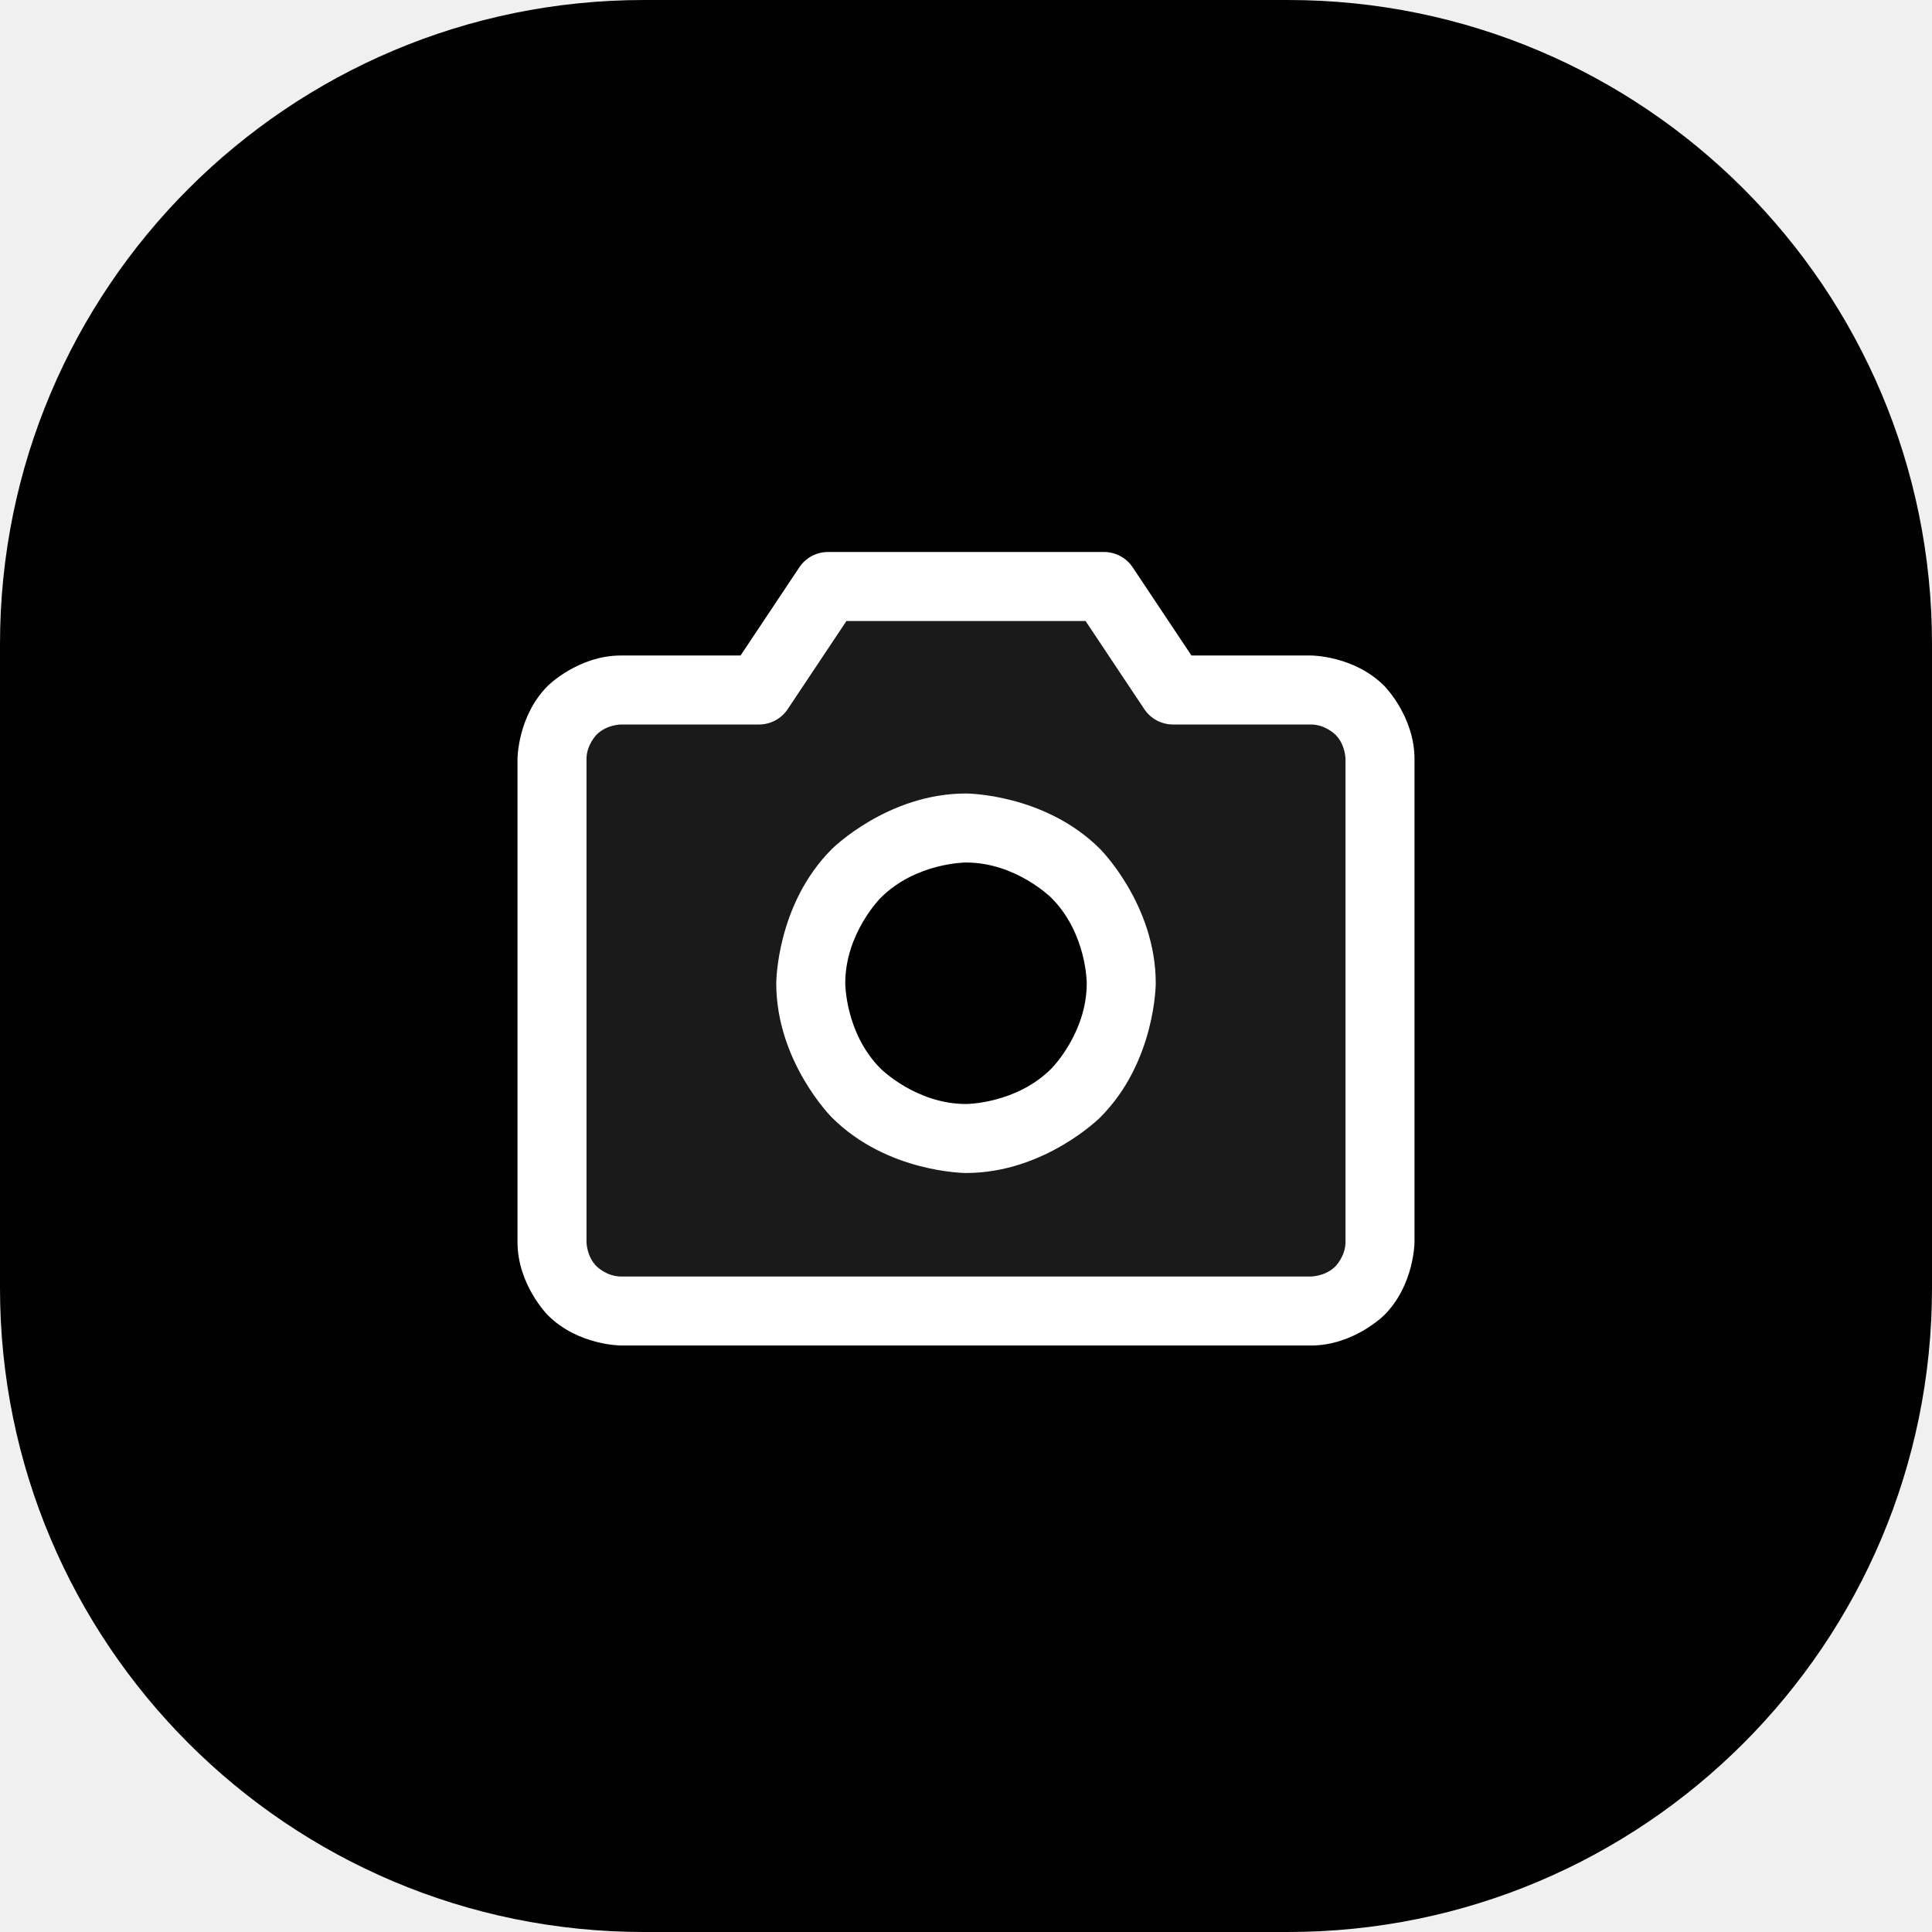
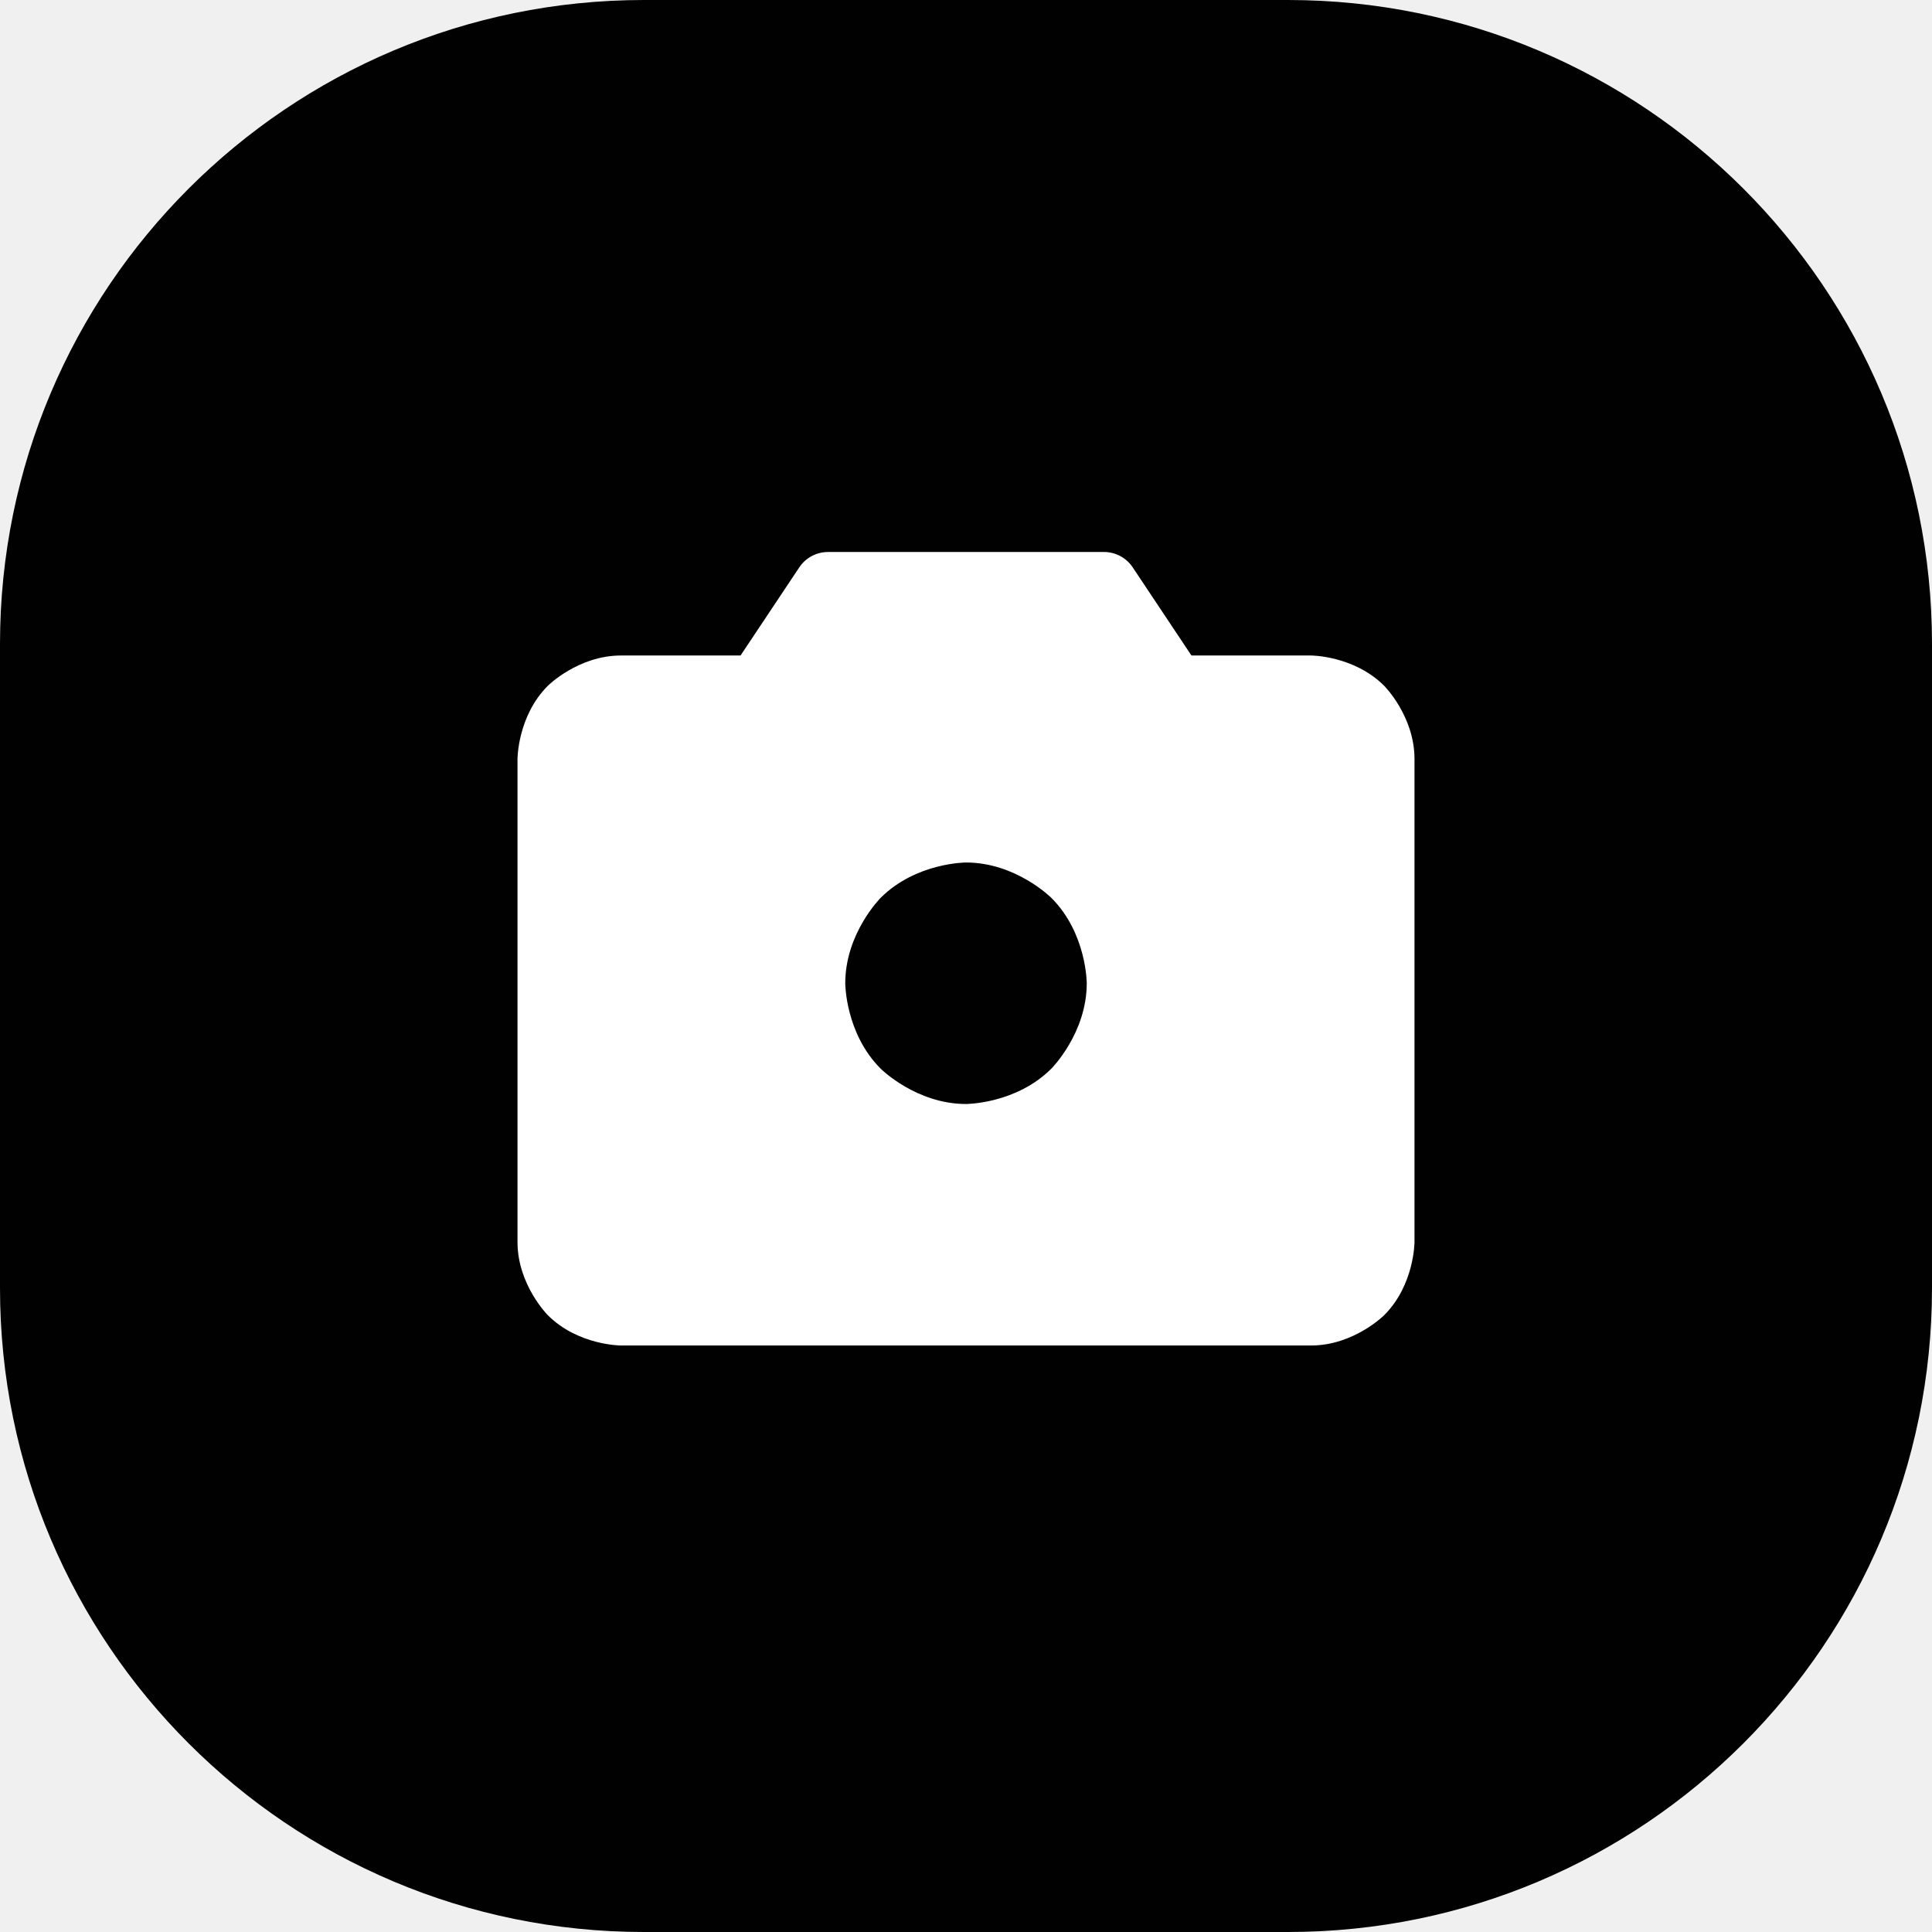
<svg xmlns="http://www.w3.org/2000/svg" width="42" height="42" viewBox="0 0 42 42" fill="none">
  <rect width="42" height="42" rx="14" fill="#010101" />
-   <path fill-rule="evenodd" clip-rule="evenodd" d="M25.5 15H28.5C28.898 15 29.279 15.158 29.561 15.439C29.842 15.721 30 16.102 30 16.5V27C30 27.398 29.842 27.779 29.561 28.061C29.279 28.342 28.898 28.5 28.5 28.5H13.5C13.102 28.5 12.721 28.342 12.439 28.061C12.158 27.779 12 27.398 12 27V16.5C12 16.102 12.158 15.721 12.439 15.439C12.721 15.158 13.102 15 13.5 15H16.5L18 12.75H24L25.5 15ZM19.125 24.181C19.68 24.552 20.332 24.75 21 24.75C21.895 24.75 22.754 24.394 23.386 23.762C24.019 23.129 24.375 22.27 24.375 21.375C24.375 20.707 24.177 20.055 23.806 19.5C23.435 18.945 22.908 18.512 22.292 18.257C21.675 18.002 20.996 17.935 20.342 18.065C19.687 18.195 19.085 18.517 18.614 18.988C18.142 19.46 17.82 20.062 17.69 20.717C17.56 21.371 17.627 22.05 17.882 22.667C18.137 23.283 18.57 23.81 19.125 24.181Z" fill="white" fill-opacity="0.1" />
-   <path fill-rule="evenodd" clip-rule="evenodd" d="M30.091 28.591C30.091 28.591 29.432 29.25 28.5 29.25H13.5C13.5 29.25 12.568 29.25 11.909 28.591C11.909 28.591 11.25 27.932 11.25 27V16.5C11.25 16.5 11.25 15.568 11.909 14.909C11.909 14.909 12.568 14.25 13.5 14.25H16.099L17.376 12.334C17.515 12.125 17.749 12 18 12H24C24.251 12 24.485 12.125 24.624 12.334L25.901 14.25H28.5C28.5 14.25 29.432 14.25 30.091 14.909C30.091 14.909 30.75 15.568 30.75 16.5V27C30.75 27 30.75 27.932 30.091 28.591ZM29.03 27.53C29.03 27.53 29.25 27.311 29.25 27V16.5C29.25 16.5 29.25 16.189 29.03 15.97C29.03 15.97 28.811 15.75 28.5 15.75H25.5C25.249 15.75 25.015 15.625 24.876 15.416L23.599 13.5H18.401L17.124 15.416C16.985 15.625 16.751 15.75 16.5 15.75H13.5C13.5 15.75 13.189 15.75 12.97 15.97C12.97 15.97 12.75 16.189 12.75 16.5V27C12.75 27 12.75 27.311 12.97 27.53C12.97 27.53 13.189 27.75 13.5 27.75H28.5C28.5 27.75 28.811 27.75 29.03 27.53Z" fill="white" />
-   <path fill-rule="evenodd" clip-rule="evenodd" d="M21 17.25C21 17.25 22.709 17.25 23.917 18.458C23.917 18.458 25.125 19.666 25.125 21.375C25.125 21.375 25.125 23.084 23.917 24.292C23.917 24.292 22.709 25.5 21 25.5C21 25.5 19.291 25.5 18.083 24.292C18.083 24.292 16.875 23.084 16.875 21.375C16.875 21.375 16.875 19.666 18.083 18.458C18.083 18.458 19.291 17.25 21 17.25ZM21 18.75C21 18.75 19.913 18.75 19.144 19.519C19.144 19.519 18.375 20.288 18.375 21.375C18.375 21.375 18.375 22.462 19.144 23.231C19.144 23.231 19.913 24 21 24C21 24 22.087 24 22.856 23.231C22.856 23.231 23.625 22.462 23.625 21.375C23.625 21.375 23.625 20.288 22.856 19.519C22.856 19.519 22.087 18.75 21 18.75Z" fill="white" />
+   <path fillRule="evenodd" clipRule="evenodd" d="M25.5 15H28.5C28.898 15 29.279 15.158 29.561 15.439C29.842 15.721 30 16.102 30 16.5V27C30 27.398 29.842 27.779 29.561 28.061C29.279 28.342 28.898 28.5 28.5 28.5H13.5C13.102 28.5 12.721 28.342 12.439 28.061C12.158 27.779 12 27.398 12 27V16.5C12 16.102 12.158 15.721 12.439 15.439C12.721 15.158 13.102 15 13.5 15H16.5L18 12.75H24L25.5 15ZM19.125 24.181C19.68 24.552 20.332 24.75 21 24.75C21.895 24.75 22.754 24.394 23.386 23.762C24.019 23.129 24.375 22.27 24.375 21.375C24.375 20.707 24.177 20.055 23.806 19.5C23.435 18.945 22.908 18.512 22.292 18.257C21.675 18.002 20.996 17.935 20.342 18.065C19.687 18.195 19.085 18.517 18.614 18.988C18.142 19.46 17.82 20.062 17.69 20.717C17.56 21.371 17.627 22.05 17.882 22.667C18.137 23.283 18.57 23.81 19.125 24.181Z" fill="white" fillOpacity="0.1" />
+   <path fillRule="evenodd" clipRule="evenodd" d="M30.091 28.591C30.091 28.591 29.432 29.25 28.5 29.25H13.5C13.5 29.25 12.568 29.25 11.909 28.591C11.909 28.591 11.25 27.932 11.25 27V16.5C11.25 16.5 11.25 15.568 11.909 14.909C11.909 14.909 12.568 14.25 13.5 14.25H16.099L17.376 12.334C17.515 12.125 17.749 12 18 12H24C24.251 12 24.485 12.125 24.624 12.334L25.901 14.25H28.5C28.5 14.25 29.432 14.25 30.091 14.909C30.091 14.909 30.75 15.568 30.75 16.5V27C30.75 27 30.75 27.932 30.091 28.591ZM29.03 27.53C29.03 27.53 29.25 27.311 29.25 27V16.5C29.25 16.5 29.25 16.189 29.03 15.97C29.03 15.97 28.811 15.75 28.5 15.75H25.5C25.249 15.75 25.015 15.625 24.876 15.416L23.599 13.5H18.401L17.124 15.416C16.985 15.625 16.751 15.75 16.5 15.75H13.5C13.5 15.75 13.189 15.75 12.97 15.97C12.97 15.97 12.75 16.189 12.75 16.5V27C12.75 27 12.75 27.311 12.97 27.53C12.97 27.53 13.189 27.75 13.5 27.75H28.5C28.5 27.75 28.811 27.75 29.03 27.53Z" fill="white" />
+   <path fillRule="evenodd" clipRule="evenodd" d="M21 17.25C21 17.25 22.709 17.25 23.917 18.458C23.917 18.458 25.125 19.666 25.125 21.375C25.125 21.375 25.125 23.084 23.917 24.292C23.917 24.292 22.709 25.5 21 25.5C21 25.5 19.291 25.5 18.083 24.292C18.083 24.292 16.875 23.084 16.875 21.375C16.875 21.375 16.875 19.666 18.083 18.458C18.083 18.458 19.291 17.25 21 17.25ZM21 18.75C21 18.75 19.913 18.75 19.144 19.519C19.144 19.519 18.375 20.288 18.375 21.375C18.375 21.375 18.375 22.462 19.144 23.231C19.144 23.231 19.913 24 21 24C21 24 22.087 24 22.856 23.231C22.856 23.231 23.625 22.462 23.625 21.375C23.625 21.375 23.625 20.288 22.856 19.519C22.856 19.519 22.087 18.75 21 18.75Z" fill="white" />
</svg>
